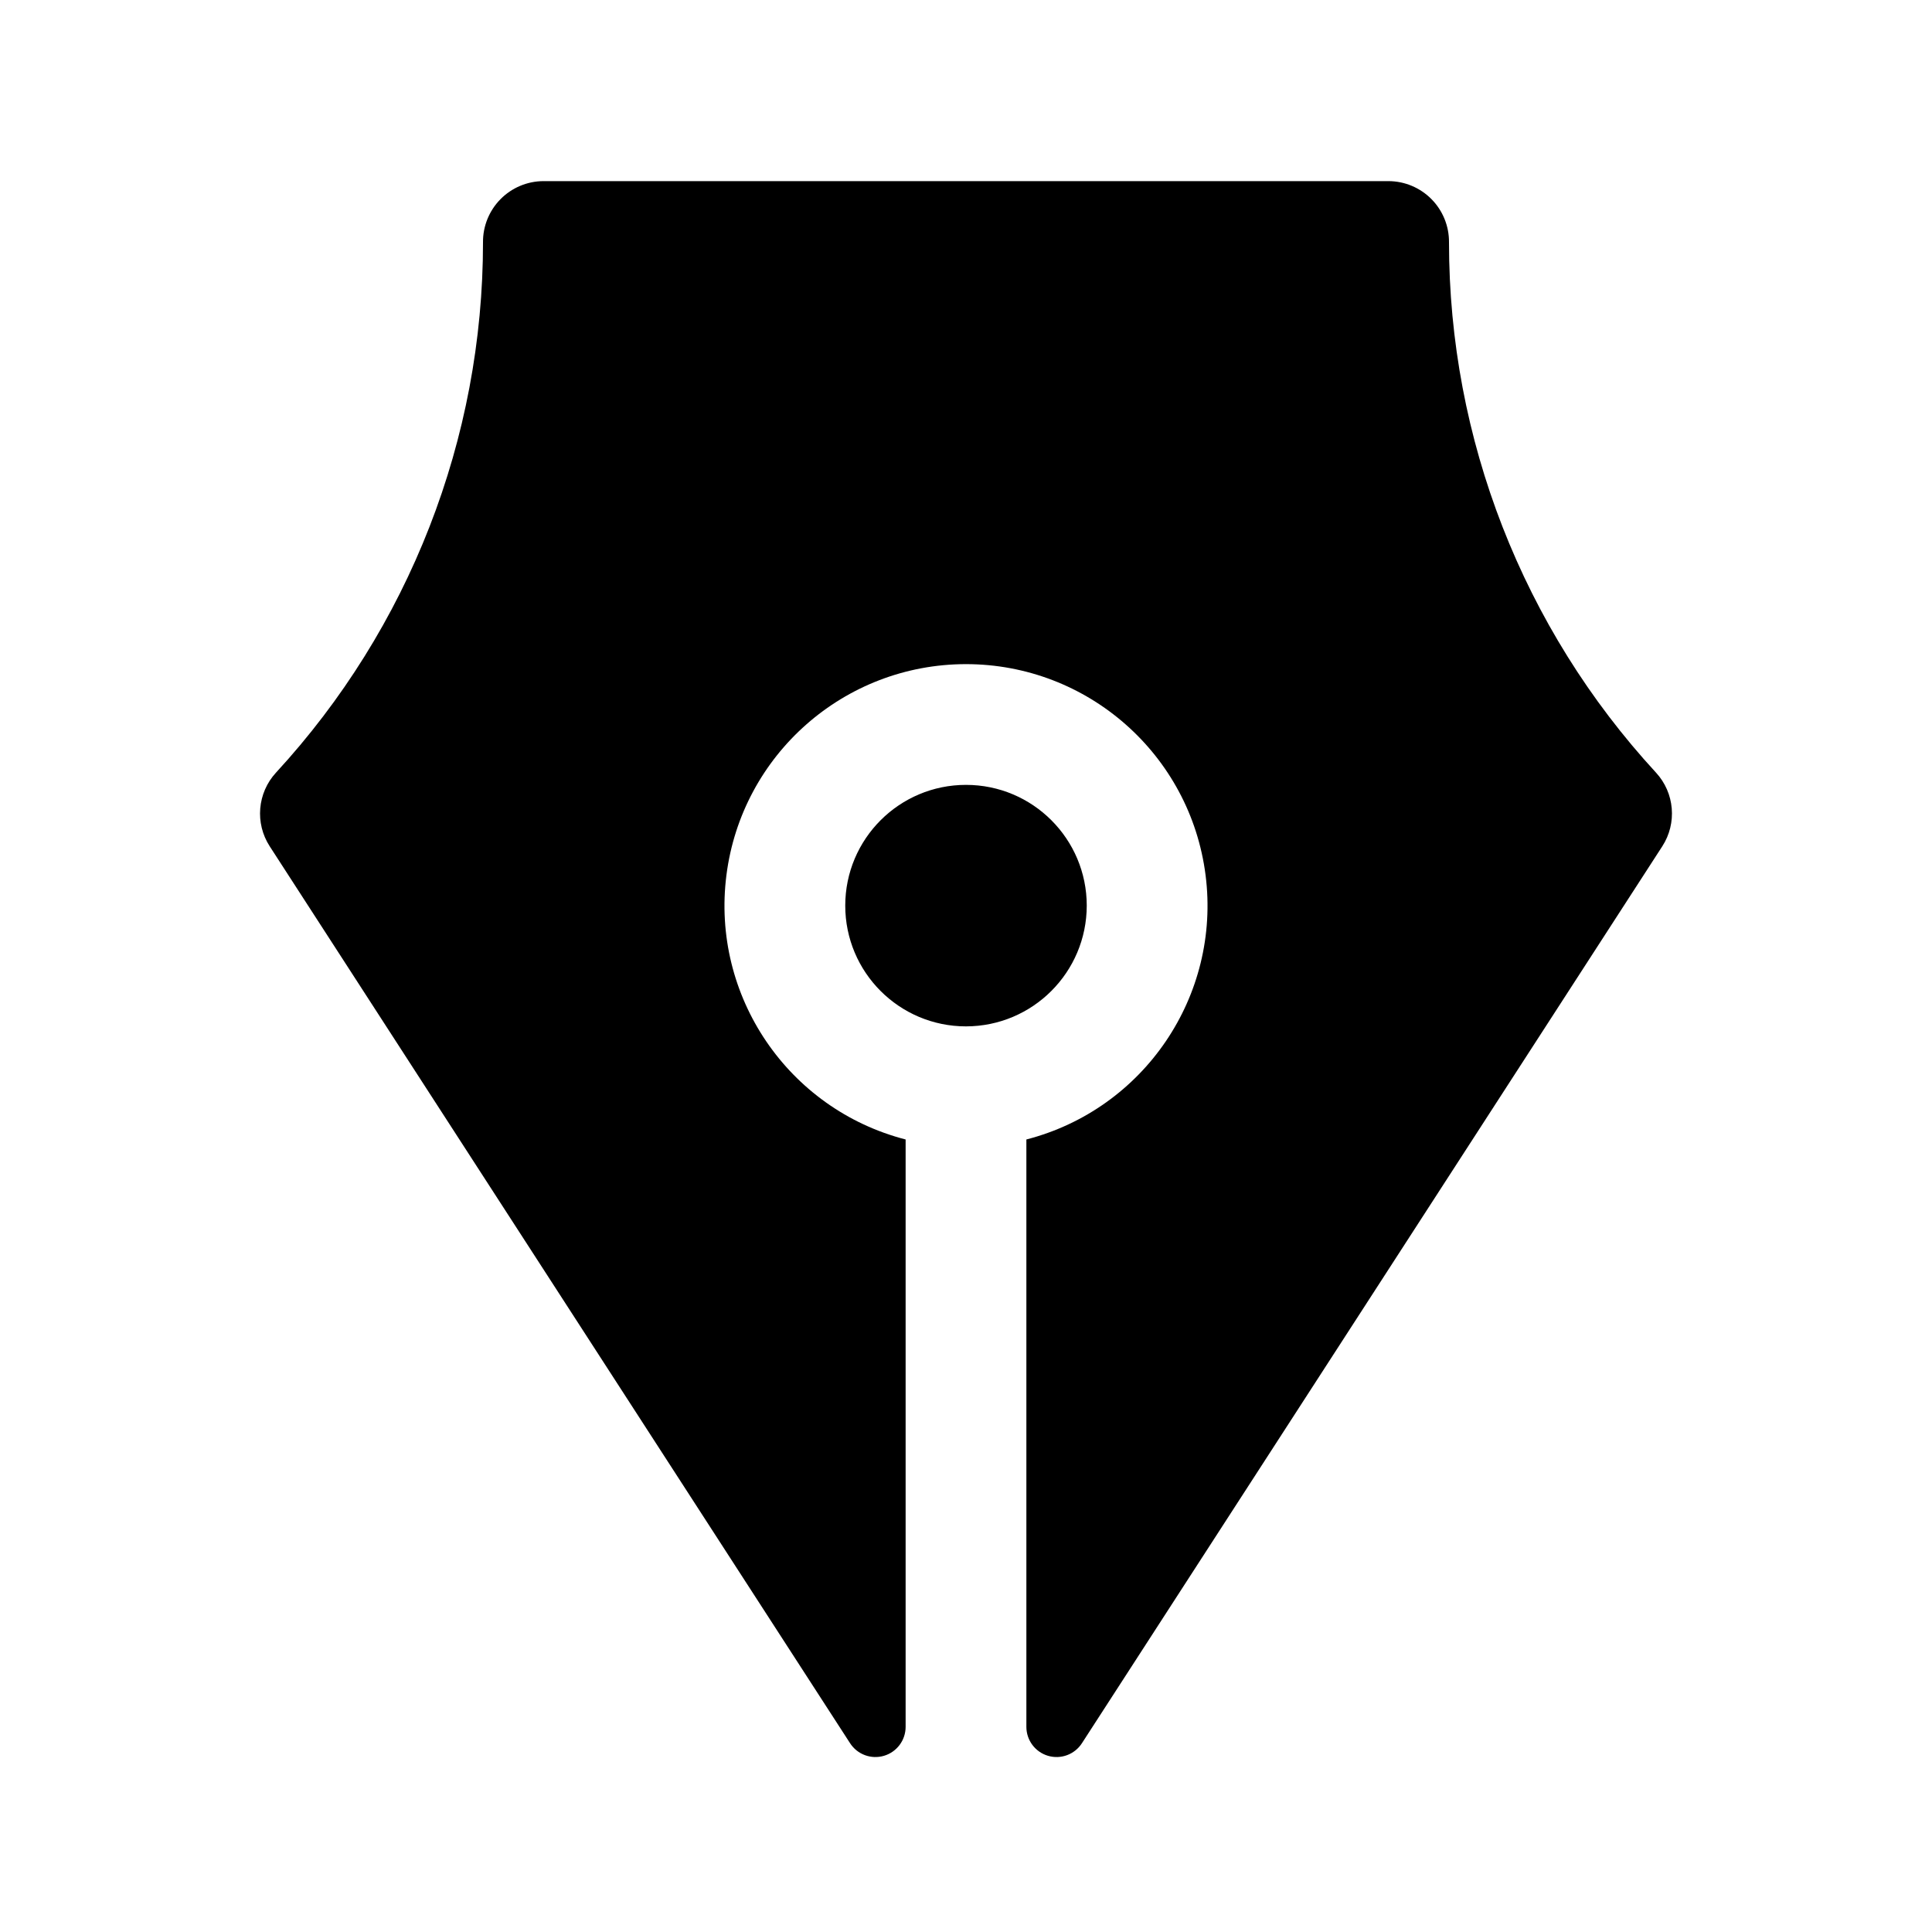
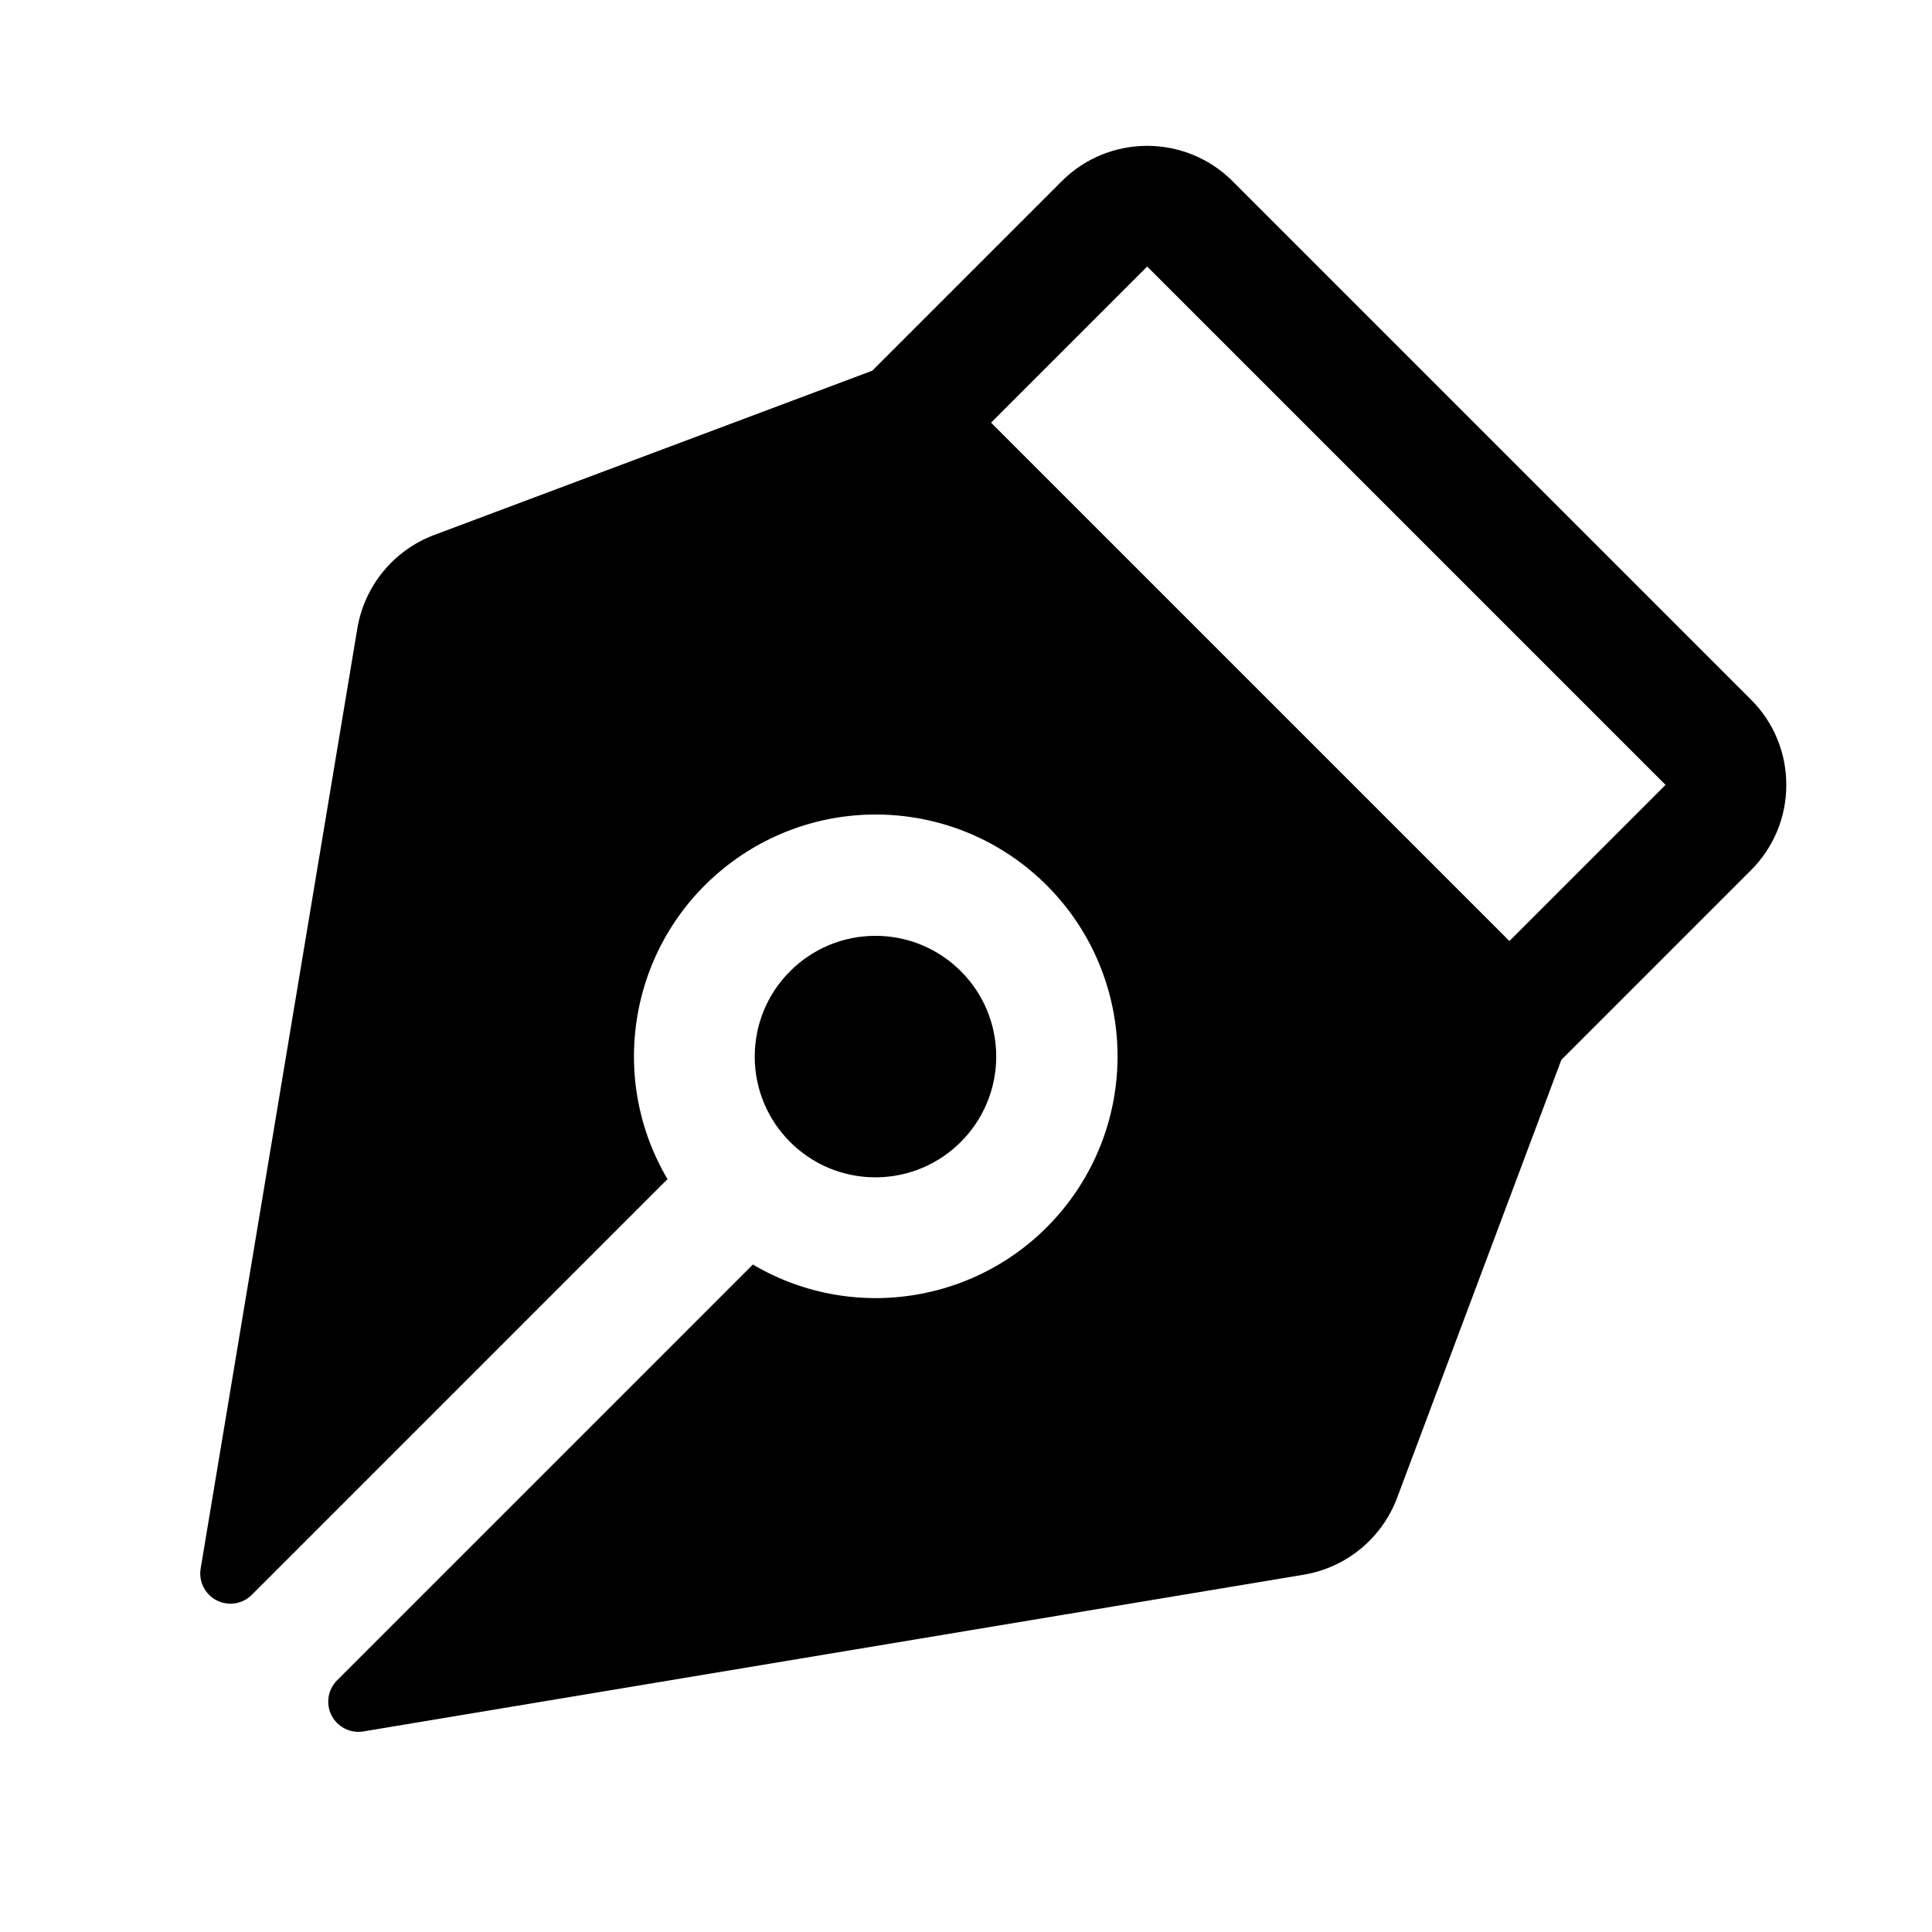
<svg xmlns="http://www.w3.org/2000/svg" id="Flat" viewBox="0 0 256 256">
-   <path d="M220.26,112.142,143.358,230.99A4,4,0,0,1,136,228.817v-77.83a32.001,32.001,0,1,0-16,0v77.83a4,4,0,0,1-7.358,2.173L35.74,112.142a8,8,0,0,1,.828-9.761A103.698,103.698,0,0,0,64,32.094,8.04,8.04,0,0,1,72,24H184a8.04,8.04,0,0,1,8,8.094,103.696,103.696,0,0,0,27.432,70.286A8.001,8.001,0,0,1,220.26,112.142ZM144,120a16,16,0,1,0-16,16A16.018,16.018,0,0,0,144,120Z" />
+   <path d="M116.006,156.003a16,16,0,1,1,16-16A16.018,16.018,0,0,1,116.006,156.003Zm120.687-52a15.895,15.895,0,0,1-4.688,11.314L206.887,140.436l-21.77,58.054a16.043,16.043,0,0,1-12.351,10.164l-124.614,20.769a4,4,0,0,1-3.486-6.774L99.758,167.556a32.038,32.038,0,1,0-11.311-11.315L33.363,211.326a4,4,0,0,1-6.774-3.486L47.355,83.243a16.045,16.045,0,0,1,10.165-12.351l58.053-21.77,25.118-25.118a16.022,16.022,0,0,1,22.628-.001l68.687,68.688A15.894,15.894,0,0,1,236.692,104.003Zm-16.001,0L152.006,35.317l-20.686,20.687,68.686,68.686Z" />
</svg>
